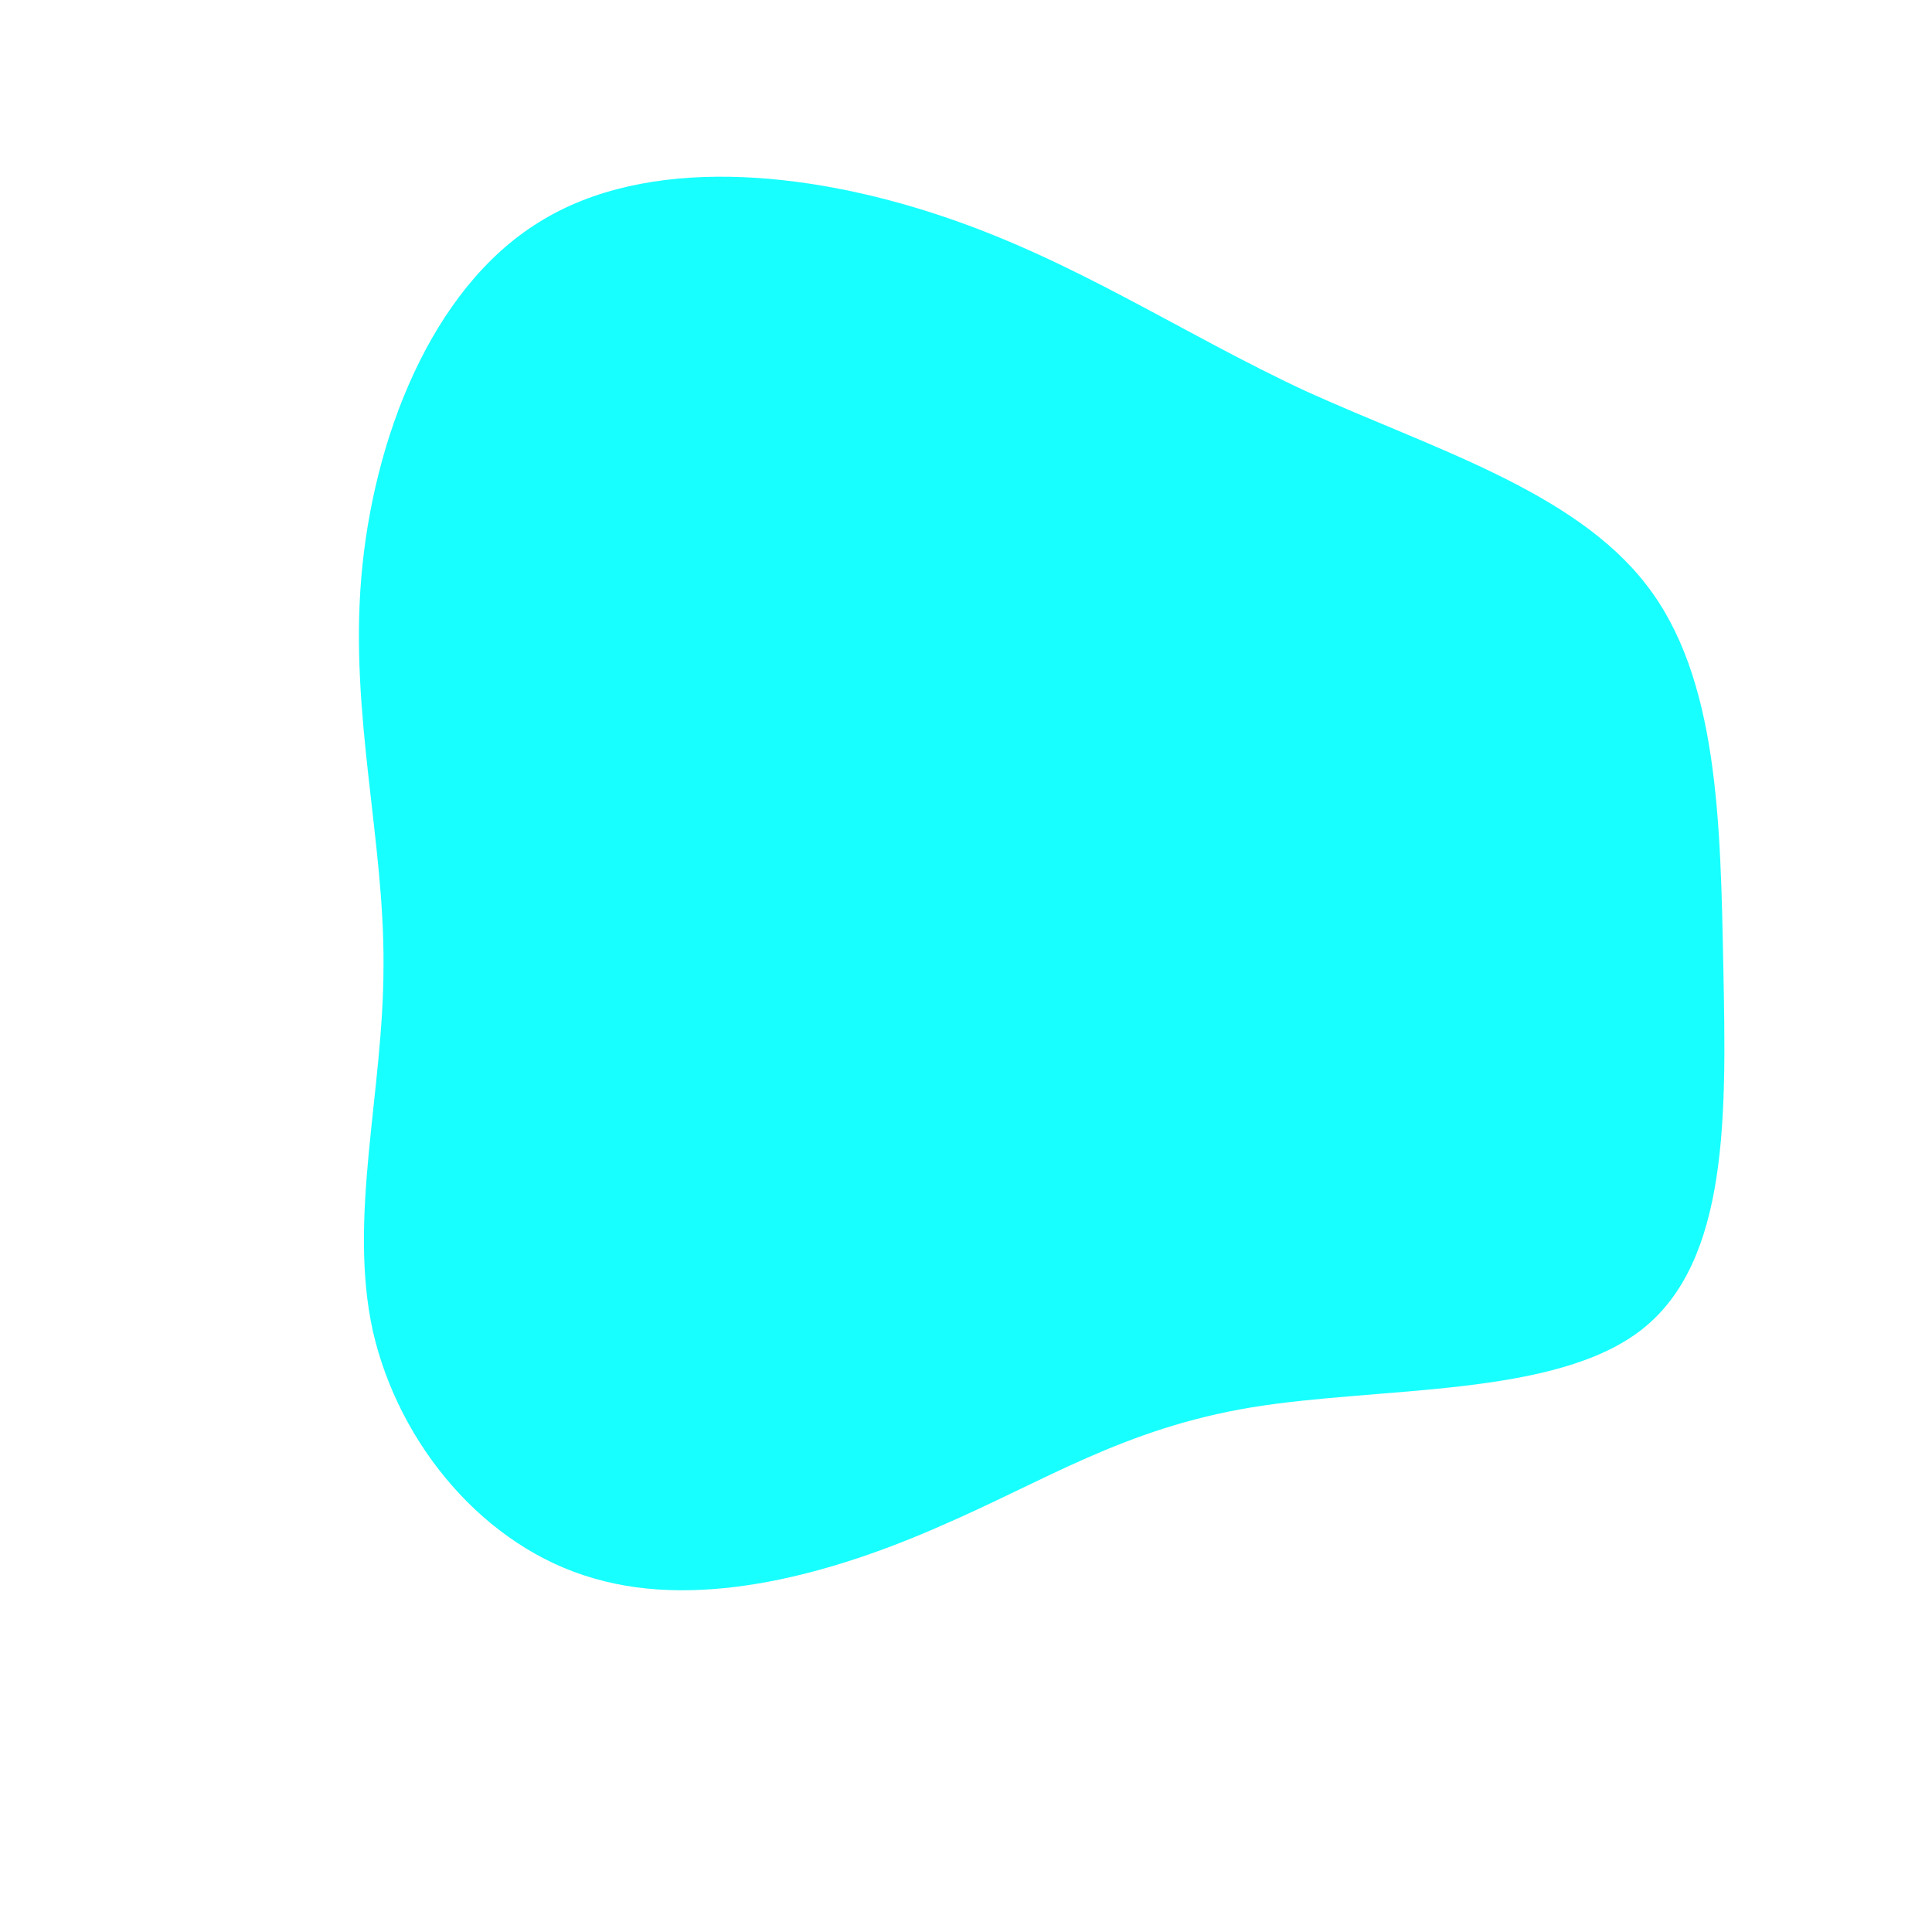
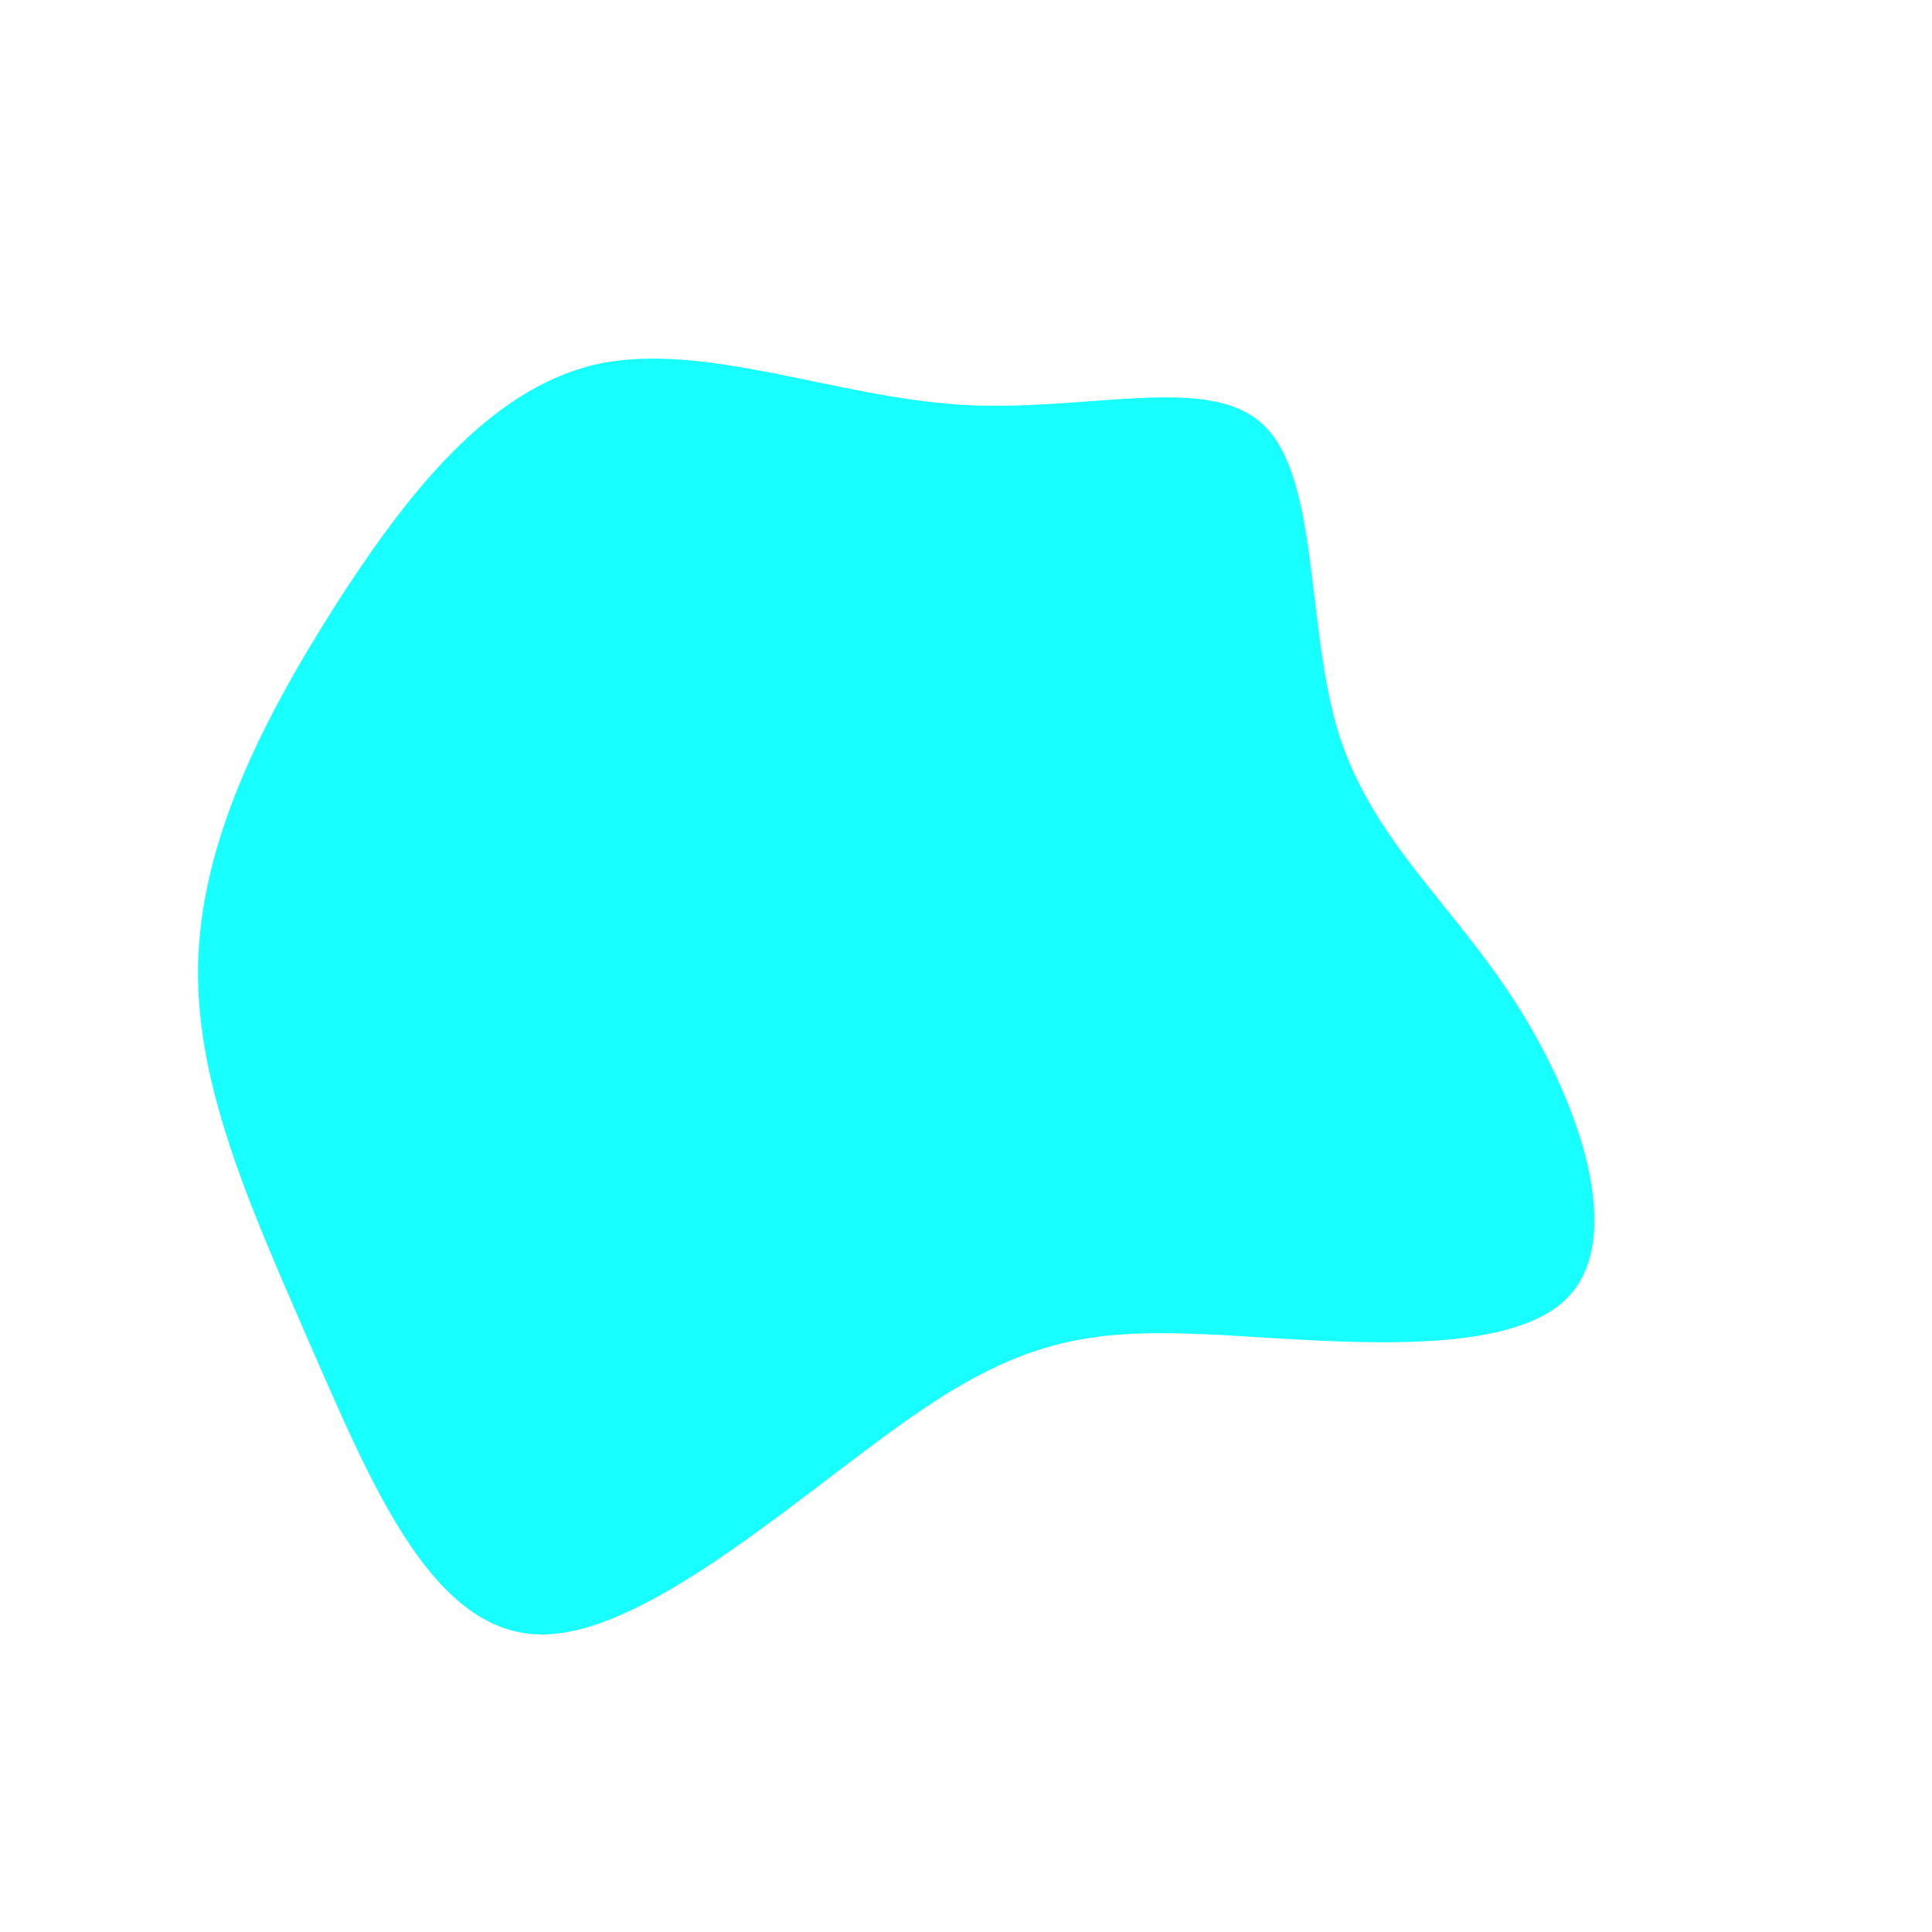
<svg xmlns="http://www.w3.org/2000/svg" viewBox="0 0 200 200">
-   <path fill="#18FFFF" d="M35.2,-59.5C48.2,-53.6,62.9,-49.2,70.4,-39.5C77.9,-29.9,78.1,-14.9,78.4,0.2C78.7,15.3,79,30.5,70,37.6C61,44.7,42.8,43.5,29.5,45.7C16.3,47.9,8.2,53.3,-2.7,58C-13.6,62.8,-27.2,66.7,-38.5,63.4C-49.8,60.2,-58.7,49.6,-61.4,37.8C-64,26,-60.3,13,-60.3,0C-60.2,-13,-63.8,-26,-62.6,-40.2C-61.4,-54.5,-55.4,-70.1,-44.2,-77C-33,-84,-16.5,-82.3,-2.7,-77.7C11.2,-73.1,22.3,-65.5,35.2,-59.5Z" transform="translate(100 100)" />
+   <path fill="#18FFFF" d="M30.9,-55.9C36.6,-50.3,35.2,-34.9,38.6,-24C42.1,-13,50.3,-6.5,56.9,3.8C63.5,14.1,68.4,28.2,62.2,34.4C56,40.6,38.7,38.9,26.5,38.2C14.3,37.6,7.2,38,-4.5,45.9C-16.2,53.8,-32.5,69.1,-43.8,69.2C-55,69.3,-61.3,54.2,-67.5,40.1C-73.6,26,-79.7,13,-79.5,0.1C-79.3,-12.8,-72.8,-25.5,-65.3,-37.3C-57.8,-49,-49.3,-59.8,-38.2,-62.3C-27.2,-64.7,-13.6,-58.9,-0.5,-58.1C12.6,-57.3,25.3,-61.5,30.9,-55.9Z" transform="translate(100 100)" />
</svg>
